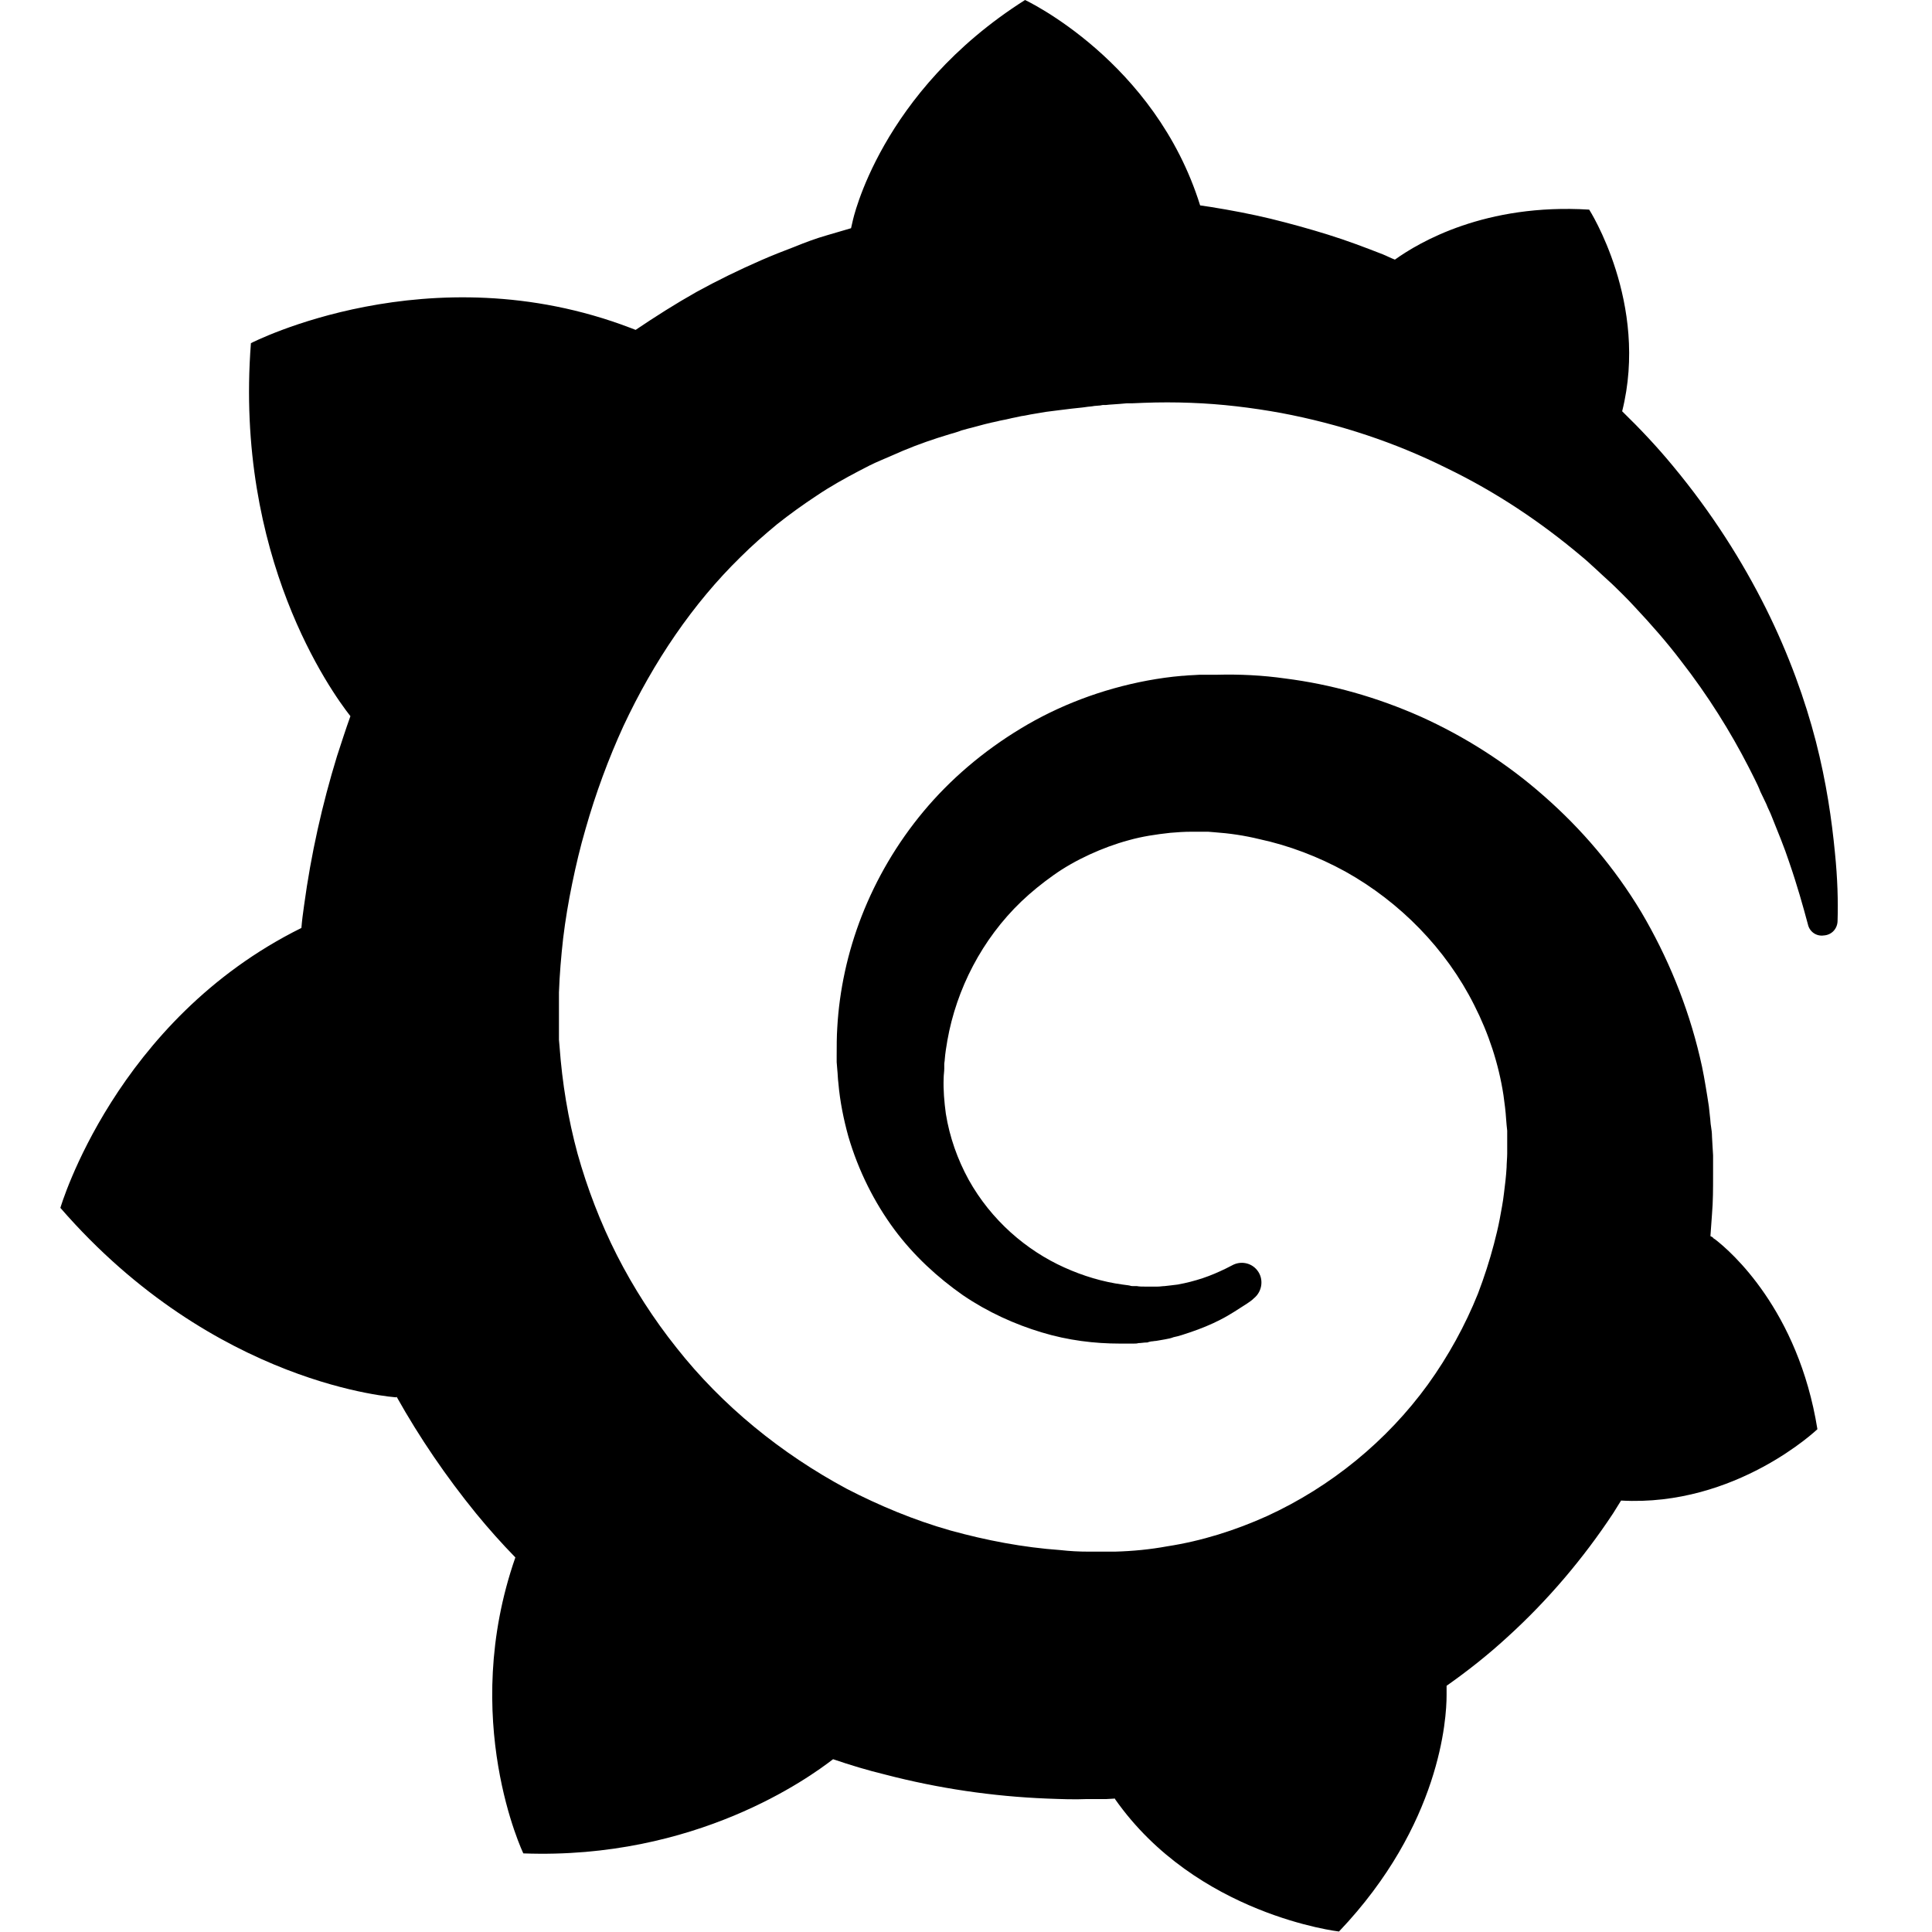
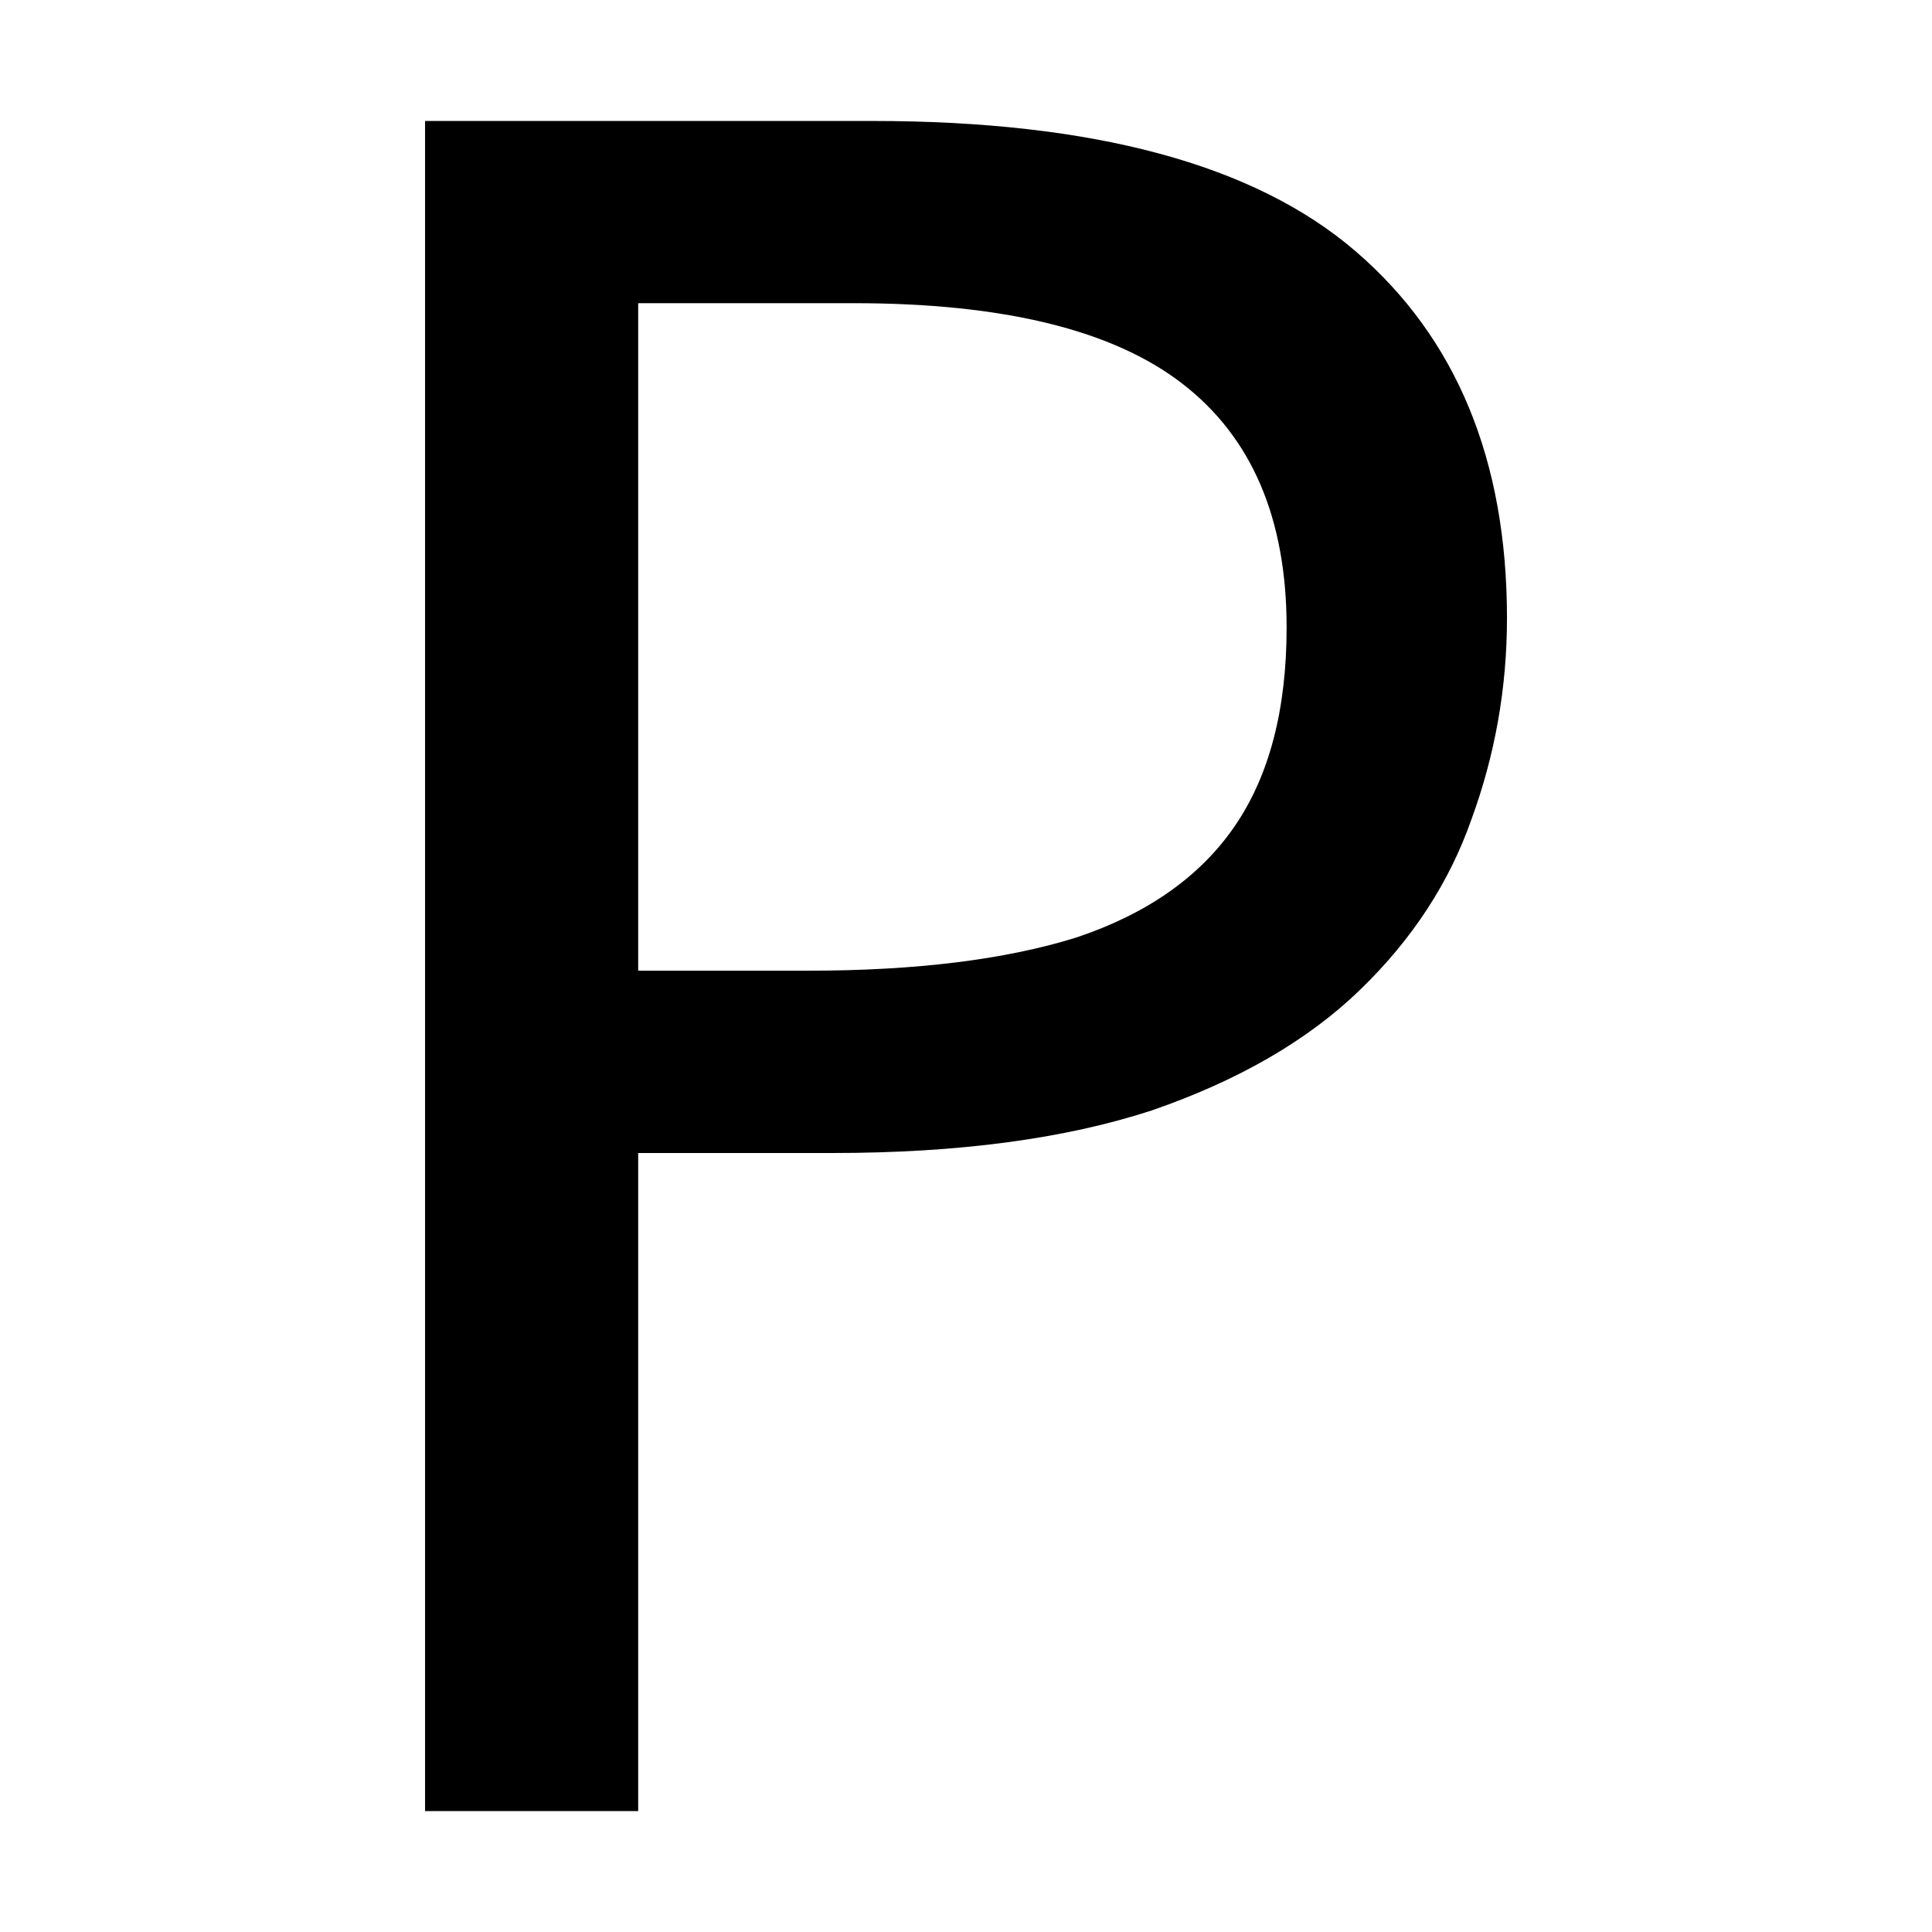
- <svg xmlns="http://www.w3.org/2000/svg" width="16px" height="16px" viewBox="0 0 16 16" version="1.1">
-   <defs />
-   <g id="Page-1" stroke="none" stroke-width="1" fill="none" fill-rule="evenodd">
-     <g id="grafana_icon" transform="translate(0.5, 0)" fill-rule="nonzero" fill="#000000">
-       <path d="M14.696,7.06 C14.67,6.791 14.626,6.482 14.538,6.139 C14.45,5.799 14.317,5.425 14.124,5.037 C13.93,4.649 13.678,4.248 13.352,3.856 C13.225,3.702 13.084,3.552 12.934,3.406 C13.158,2.512 12.661,1.736 12.661,1.736 C11.801,1.683 11.255,2.005 11.052,2.15 C11.017,2.137 10.986,2.12 10.951,2.106 C10.805,2.049 10.655,1.992 10.497,1.943 C10.343,1.895 10.184,1.851 10.021,1.811 C9.858,1.772 9.695,1.741 9.527,1.714 C9.496,1.71 9.47,1.705 9.439,1.701 C9.065,0.502 7.989,-2.84217094e-14 7.989,-2.84217094e-14 C6.786,0.762 6.562,1.829 6.562,1.829 C6.562,1.829 6.557,1.851 6.548,1.89 C6.482,1.908 6.416,1.93 6.35,1.948 C6.258,1.974 6.165,2.009 6.077,2.045 C5.984,2.08 5.896,2.115 5.804,2.155 C5.623,2.234 5.442,2.322 5.266,2.419 C5.094,2.516 4.927,2.622 4.764,2.732 C4.742,2.723 4.72,2.715 4.72,2.715 C3.054,2.08 1.578,2.842 1.578,2.842 C1.441,4.614 2.243,5.729 2.402,5.931 C2.362,6.042 2.327,6.152 2.291,6.262 C2.168,6.663 2.076,7.073 2.018,7.5 C2.009,7.562 2.001,7.624 1.996,7.685 C0.454,8.448 0,10.003 0,10.003 C1.282,11.48 2.781,11.572 2.781,11.572 C2.781,11.572 2.785,11.568 2.785,11.568 C2.975,11.907 3.195,12.229 3.442,12.533 C3.547,12.661 3.653,12.78 3.768,12.898 C3.301,14.238 3.834,15.349 3.834,15.349 C5.262,15.402 6.2,14.723 6.399,14.569 C6.54,14.617 6.685,14.661 6.83,14.696 C7.271,14.811 7.721,14.877 8.17,14.895 C8.28,14.899 8.395,14.904 8.505,14.899 L8.558,14.899 L8.593,14.899 L8.664,14.899 L8.734,14.895 L8.734,14.899 C9.408,15.86 10.589,15.996 10.589,15.996 C11.431,15.111 11.48,14.229 11.48,14.04 L11.48,14.04 C11.48,14.04 11.48,14.035 11.48,14.027 C11.48,14.009 11.48,14 11.48,14 L11.48,14 C11.48,13.987 11.48,13.974 11.48,13.961 C11.656,13.837 11.823,13.705 11.982,13.559 C12.317,13.255 12.612,12.907 12.859,12.533 C12.881,12.497 12.903,12.462 12.925,12.427 C13.877,12.48 14.551,11.836 14.551,11.836 C14.392,10.845 13.828,10.36 13.709,10.268 L13.709,10.268 C13.709,10.268 13.705,10.263 13.696,10.259 C13.687,10.254 13.687,10.25 13.687,10.25 C13.687,10.25 13.687,10.25 13.687,10.25 C13.683,10.246 13.674,10.241 13.665,10.237 C13.67,10.175 13.674,10.118 13.678,10.056 C13.687,9.95 13.687,9.84 13.687,9.734 L13.687,9.655 L13.687,9.615 L13.687,9.593 C13.687,9.567 13.687,9.576 13.687,9.567 L13.683,9.501 L13.678,9.413 C13.678,9.382 13.674,9.355 13.67,9.329 C13.665,9.303 13.665,9.272 13.661,9.245 L13.652,9.162 L13.639,9.078 C13.621,8.968 13.604,8.862 13.577,8.752 C13.476,8.324 13.308,7.919 13.092,7.553 C12.872,7.187 12.599,6.866 12.286,6.592 C11.977,6.319 11.629,6.099 11.268,5.936 C10.902,5.773 10.523,5.667 10.144,5.619 C9.955,5.592 9.765,5.583 9.576,5.588 L9.505,5.588 L9.488,5.588 C9.483,5.588 9.461,5.588 9.466,5.588 L9.435,5.588 L9.364,5.592 C9.338,5.592 9.311,5.597 9.289,5.597 C9.192,5.605 9.095,5.619 9.003,5.636 C8.624,5.707 8.267,5.843 7.954,6.033 C7.641,6.222 7.368,6.456 7.148,6.72 C6.927,6.985 6.756,7.28 6.637,7.584 C6.518,7.888 6.451,8.205 6.434,8.509 C6.429,8.584 6.429,8.664 6.429,8.739 C6.429,8.756 6.429,8.778 6.429,8.796 L6.434,8.858 C6.438,8.893 6.438,8.932 6.443,8.968 C6.456,9.122 6.487,9.272 6.526,9.413 C6.61,9.699 6.742,9.959 6.905,10.18 C7.068,10.4 7.267,10.581 7.474,10.726 C7.681,10.867 7.906,10.968 8.126,11.034 C8.346,11.101 8.567,11.127 8.774,11.127 C8.8,11.127 8.827,11.127 8.849,11.127 C8.862,11.127 8.875,11.127 8.888,11.127 C8.902,11.127 8.915,11.127 8.928,11.123 C8.95,11.123 8.972,11.118 8.994,11.118 C8.999,11.118 9.007,11.118 9.012,11.114 L9.034,11.109 C9.047,11.109 9.06,11.105 9.073,11.105 C9.1,11.101 9.122,11.096 9.148,11.092 C9.175,11.087 9.197,11.083 9.219,11.074 C9.267,11.065 9.311,11.048 9.355,11.034 C9.444,11.004 9.532,10.968 9.607,10.929 C9.686,10.889 9.756,10.841 9.827,10.796 C9.845,10.783 9.867,10.77 9.884,10.752 C9.955,10.695 9.968,10.589 9.911,10.519 C9.862,10.457 9.774,10.44 9.704,10.479 C9.686,10.488 9.668,10.497 9.651,10.506 C9.589,10.536 9.527,10.563 9.461,10.585 C9.395,10.607 9.325,10.625 9.254,10.638 C9.219,10.642 9.184,10.647 9.144,10.651 C9.126,10.651 9.109,10.655 9.087,10.655 C9.069,10.655 9.047,10.655 9.034,10.655 C9.016,10.655 8.999,10.655 8.981,10.655 C8.959,10.655 8.937,10.655 8.915,10.651 C8.915,10.651 8.902,10.651 8.91,10.651 L8.902,10.651 L8.888,10.651 C8.88,10.651 8.866,10.651 8.858,10.647 C8.835,10.642 8.818,10.642 8.796,10.638 C8.633,10.616 8.47,10.567 8.315,10.497 C8.157,10.426 8.007,10.329 7.87,10.206 C7.734,10.083 7.615,9.937 7.522,9.77 C7.43,9.602 7.364,9.417 7.333,9.223 C7.32,9.126 7.311,9.025 7.315,8.928 C7.315,8.902 7.32,8.875 7.32,8.849 C7.32,8.858 7.32,8.844 7.32,8.844 L7.32,8.835 L7.32,8.813 C7.32,8.8 7.324,8.787 7.324,8.774 C7.328,8.721 7.337,8.668 7.346,8.615 C7.421,8.192 7.632,7.778 7.959,7.465 C8.042,7.386 8.13,7.315 8.223,7.249 C8.315,7.183 8.417,7.126 8.523,7.077 C8.628,7.029 8.734,6.989 8.849,6.958 C8.959,6.927 9.073,6.91 9.192,6.897 C9.25,6.892 9.307,6.888 9.369,6.888 C9.386,6.888 9.395,6.888 9.408,6.888 L9.457,6.888 L9.488,6.888 C9.501,6.888 9.488,6.888 9.492,6.888 L9.505,6.888 L9.554,6.892 C9.682,6.901 9.805,6.919 9.928,6.949 C10.175,7.002 10.418,7.095 10.642,7.218 C11.092,7.469 11.475,7.857 11.709,8.324 C11.828,8.558 11.911,8.809 11.951,9.069 C11.96,9.135 11.969,9.201 11.973,9.267 L11.977,9.316 L11.982,9.364 C11.982,9.382 11.982,9.4 11.982,9.413 C11.982,9.43 11.982,9.448 11.982,9.461 L11.982,9.505 L11.982,9.554 C11.982,9.585 11.977,9.638 11.977,9.668 C11.973,9.739 11.964,9.814 11.955,9.884 C11.947,9.955 11.933,10.025 11.92,10.096 C11.907,10.166 11.889,10.237 11.872,10.303 C11.836,10.44 11.792,10.576 11.74,10.713 C11.634,10.977 11.493,11.233 11.325,11.466 C10.986,11.933 10.523,12.312 9.994,12.555 C9.73,12.674 9.452,12.762 9.166,12.806 C9.025,12.832 8.88,12.846 8.734,12.85 L8.708,12.85 L8.686,12.85 L8.637,12.85 L8.567,12.85 L8.531,12.85 C8.549,12.85 8.527,12.85 8.527,12.85 L8.514,12.85 C8.434,12.85 8.36,12.846 8.28,12.837 C7.972,12.815 7.668,12.757 7.368,12.674 C7.073,12.59 6.786,12.471 6.513,12.33 C5.971,12.039 5.482,11.643 5.103,11.162 C4.913,10.924 4.746,10.664 4.609,10.395 C4.473,10.127 4.363,9.84 4.283,9.554 C4.204,9.263 4.156,8.968 4.134,8.668 L4.129,8.611 L4.129,8.598 L4.129,8.584 L4.129,8.558 L4.129,8.509 L4.129,8.496 L4.129,8.479 L4.129,8.443 L4.129,8.373 L4.129,8.36 C4.129,8.36 4.129,8.364 4.129,8.355 L4.129,8.329 C4.129,8.293 4.129,8.254 4.129,8.219 C4.134,8.073 4.147,7.919 4.164,7.769 C4.182,7.619 4.208,7.465 4.239,7.315 C4.27,7.165 4.305,7.016 4.349,6.866 C4.433,6.57 4.539,6.284 4.662,6.015 C4.913,5.478 5.24,4.997 5.632,4.614 C5.729,4.517 5.83,4.429 5.936,4.341 C6.042,4.257 6.152,4.178 6.266,4.103 C6.377,4.028 6.496,3.962 6.614,3.9 C6.672,3.869 6.733,3.838 6.795,3.812 C6.826,3.799 6.857,3.785 6.888,3.772 C6.919,3.759 6.949,3.746 6.98,3.732 C7.104,3.68 7.231,3.636 7.364,3.596 C7.394,3.587 7.43,3.578 7.461,3.565 C7.491,3.556 7.527,3.547 7.558,3.539 C7.624,3.521 7.69,3.503 7.756,3.49 C7.787,3.481 7.822,3.477 7.857,3.468 C7.892,3.459 7.923,3.455 7.959,3.446 C7.994,3.442 8.025,3.433 8.06,3.428 L8.108,3.42 L8.161,3.411 C8.197,3.406 8.227,3.402 8.263,3.398 C8.302,3.393 8.338,3.389 8.377,3.384 C8.408,3.38 8.461,3.376 8.492,3.371 C8.514,3.367 8.54,3.367 8.562,3.362 L8.611,3.358 L8.633,3.354 L8.659,3.354 C8.699,3.349 8.734,3.349 8.774,3.345 L8.831,3.34 C8.831,3.34 8.853,3.34 8.835,3.34 L8.849,3.34 L8.875,3.34 C8.906,3.34 8.941,3.336 8.972,3.336 C9.1,3.331 9.232,3.331 9.36,3.336 C9.615,3.345 9.867,3.376 10.109,3.42 C10.598,3.512 11.056,3.666 11.475,3.874 C11.894,4.076 12.264,4.327 12.59,4.601 C12.612,4.618 12.63,4.636 12.652,4.654 C12.669,4.671 12.691,4.689 12.709,4.706 C12.749,4.742 12.784,4.777 12.824,4.812 C12.863,4.847 12.898,4.883 12.934,4.918 C12.969,4.953 13.004,4.988 13.04,5.028 C13.176,5.173 13.304,5.319 13.418,5.469 C13.648,5.764 13.833,6.064 13.978,6.346 C13.987,6.363 13.996,6.381 14.005,6.399 C14.013,6.416 14.022,6.434 14.031,6.451 C14.049,6.487 14.066,6.522 14.079,6.557 C14.097,6.592 14.11,6.623 14.128,6.659 C14.141,6.694 14.159,6.725 14.172,6.76 C14.225,6.892 14.278,7.02 14.317,7.139 C14.384,7.333 14.432,7.505 14.472,7.654 C14.485,7.716 14.542,7.756 14.604,7.747 C14.67,7.743 14.718,7.69 14.718,7.624 C14.723,7.465 14.718,7.276 14.696,7.06 Z" id="Shape" />
-     </g>
+ <svg xmlns="http://www.w3.org/2000/svg" width="16px" height="16px" viewBox="0 0 16 16" version="1.1" id="svg11">
+   <defs id="defs6" />
+   <g aria-label="P" id="text227" style="font-size:19.604px;line-height:1.25;stroke-width:0.49" transform="translate(-0.2578546,0.1317972)">
+     <path d="m 7.484,0.87 q 2.745,0 3.999,1.078 1.255,1.078 1.255,3.039 0,0.863 -0.294,1.666 -0.274,0.784 -0.921,1.411 Q 10.875,8.692 9.797,9.064 8.719,9.417 7.15,9.417 H 5.543 V 14.867 H 3.778 V 0.87 Z M 7.327,2.379 H 5.543 v 5.528 h 1.411 q 1.333,0 2.215,-0.274 0.882,-0.294 1.313,-0.921 0.431,-0.627 0.431,-1.647 0,-1.353 -0.863,-2.019 Q 9.189,2.379 7.327,2.379 Z" id="path167" />
  </g>
</svg>
